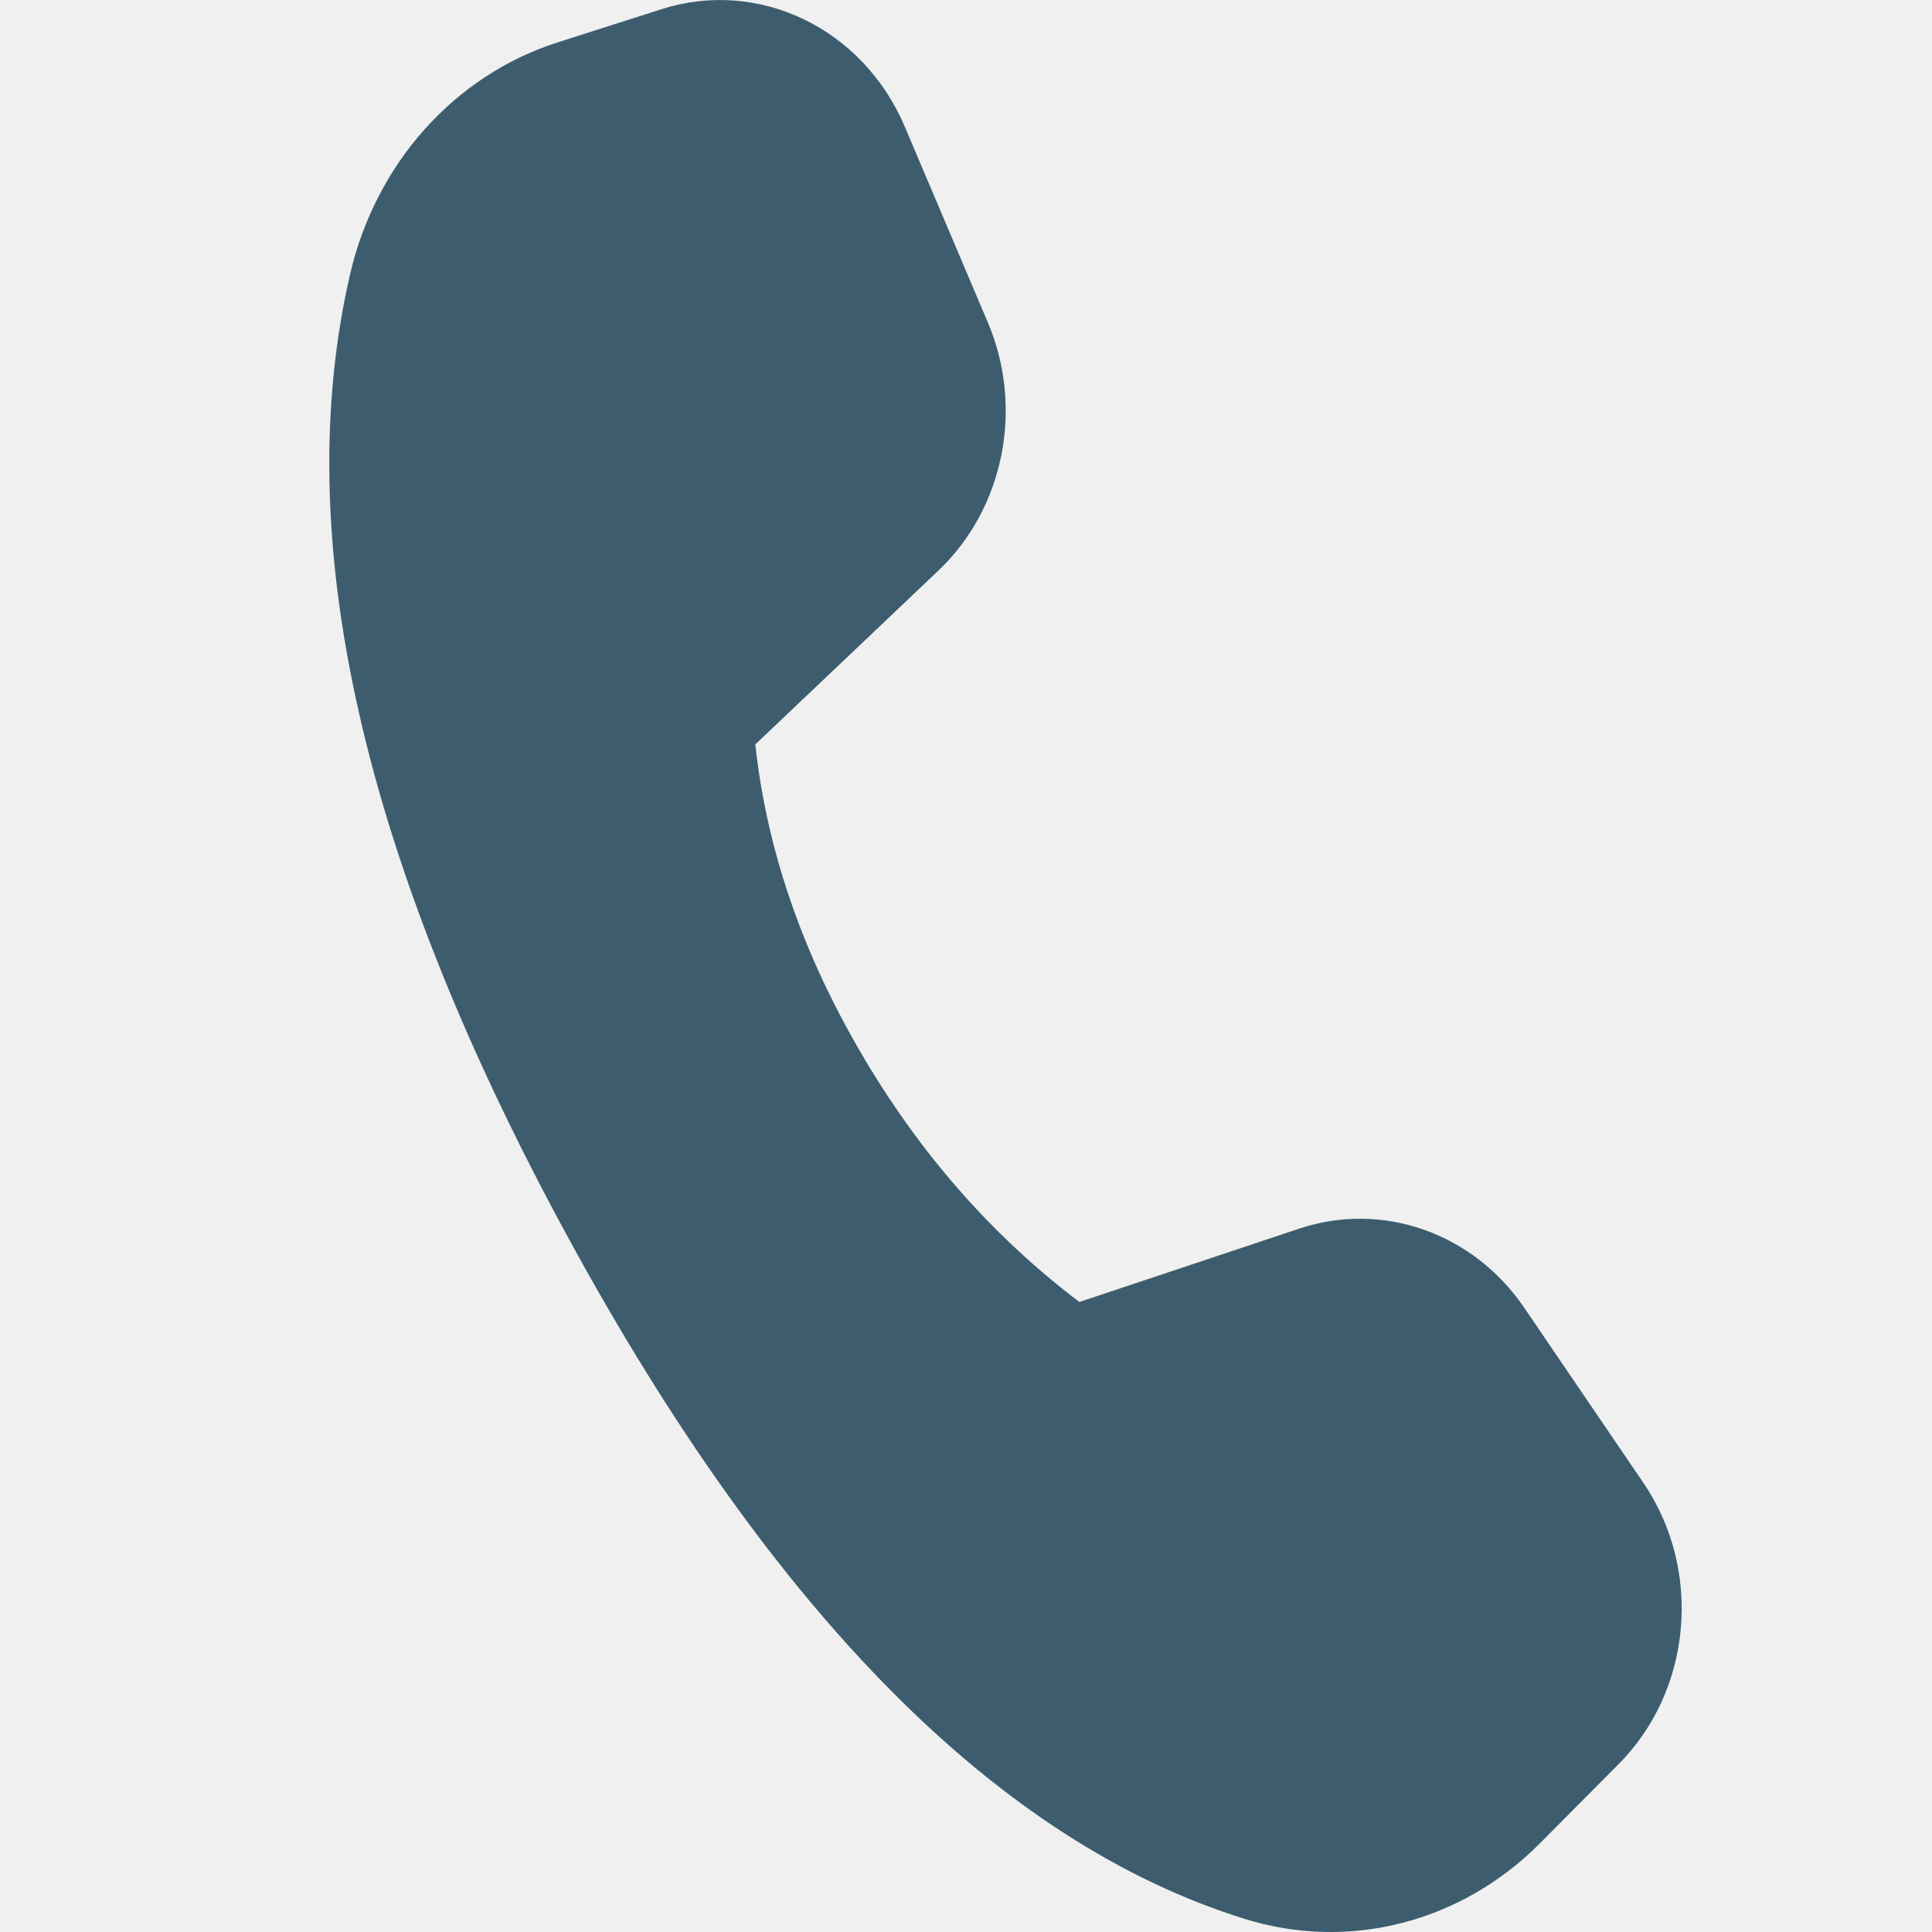
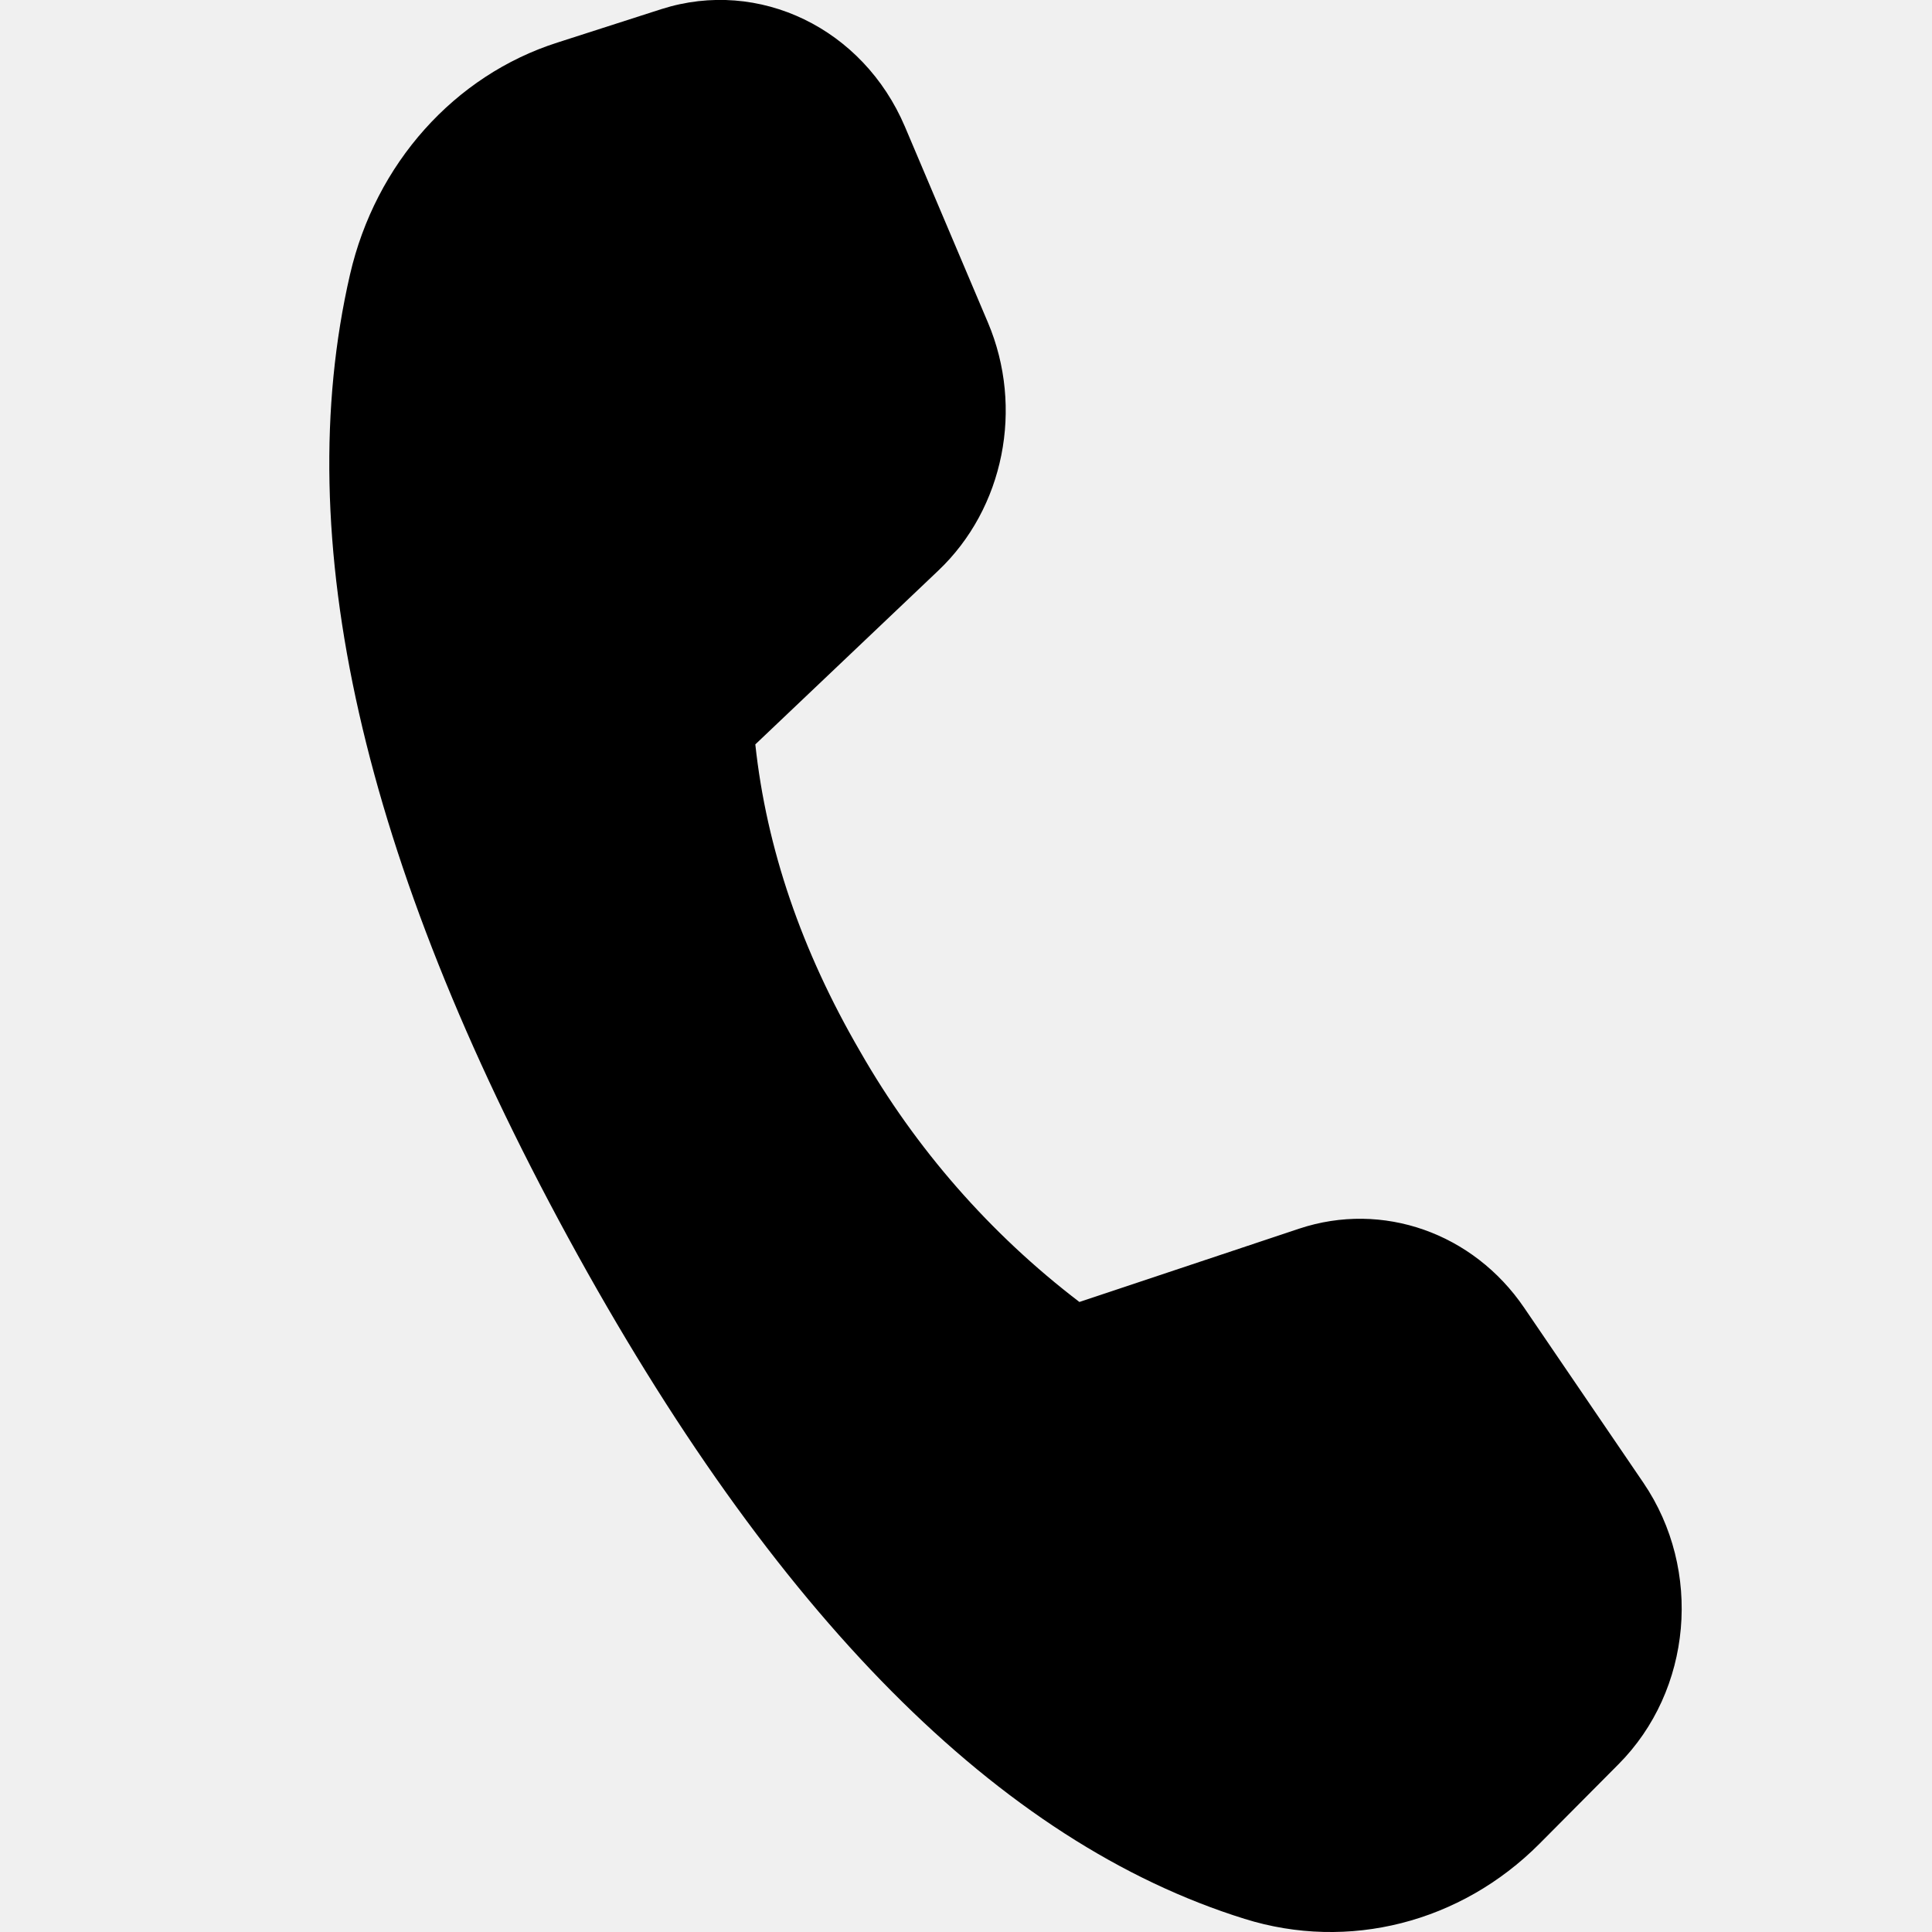
- <svg xmlns="http://www.w3.org/2000/svg" width="20" height="20" viewBox="0 0 20 20" fill="none">
-   <g clip-path="url(#clip0_751_61737)">
-     <path d="M5.772 0.439L6.848 0.095C7.857 -0.227 8.935 0.294 9.367 1.313L10.227 3.34C10.601 4.223 10.394 5.262 9.713 5.908L7.819 7.706C7.935 8.782 8.297 9.841 8.903 10.883C9.509 11.926 10.266 12.791 11.174 13.478L13.449 12.719C14.312 12.431 15.251 12.762 15.78 13.539L17.012 15.35C17.627 16.253 17.517 17.5 16.753 18.265L15.936 19.087C15.122 19.904 13.959 20.2 12.884 19.864C10.345 19.073 8.011 16.721 5.881 12.811C3.748 8.895 2.995 5.572 3.623 2.843C3.887 1.695 4.704 0.78 5.772 0.439Z" fill="#3D5D6F" />
-   </g>
-   <defs>
-     <clipPath id="clip0_751_61737">
-       <rect width="20" height="20" fill="white" />
-     </clipPath>
-   </defs>
+ <svg xmlns="http://www.w3.org/2000/svg" width="20" height="20" viewBox="0 0 20 20">
+   <path d="M5.772.44L6.848.094c1.01-.322 2.087.199 2.52 1.218l.859 2.027c.374.883.167 1.922-.514 2.568L7.819 7.706c.116 1.076.478 2.135 1.084 3.177a8.678 8.678 0 002.271 2.595l2.275-.759c.863-.287 1.802.043 2.33.82l1.233 1.81c.615.904.505 2.15-.259 2.916l-.817.822c-.814.817-1.977 1.113-3.052.777-2.539-.791-4.873-3.143-7.003-7.053-2.133-3.916-2.886-7.239-2.258-9.968C3.887 1.695 4.704.78 5.772.44z" fill="currentColor" />
</svg>
